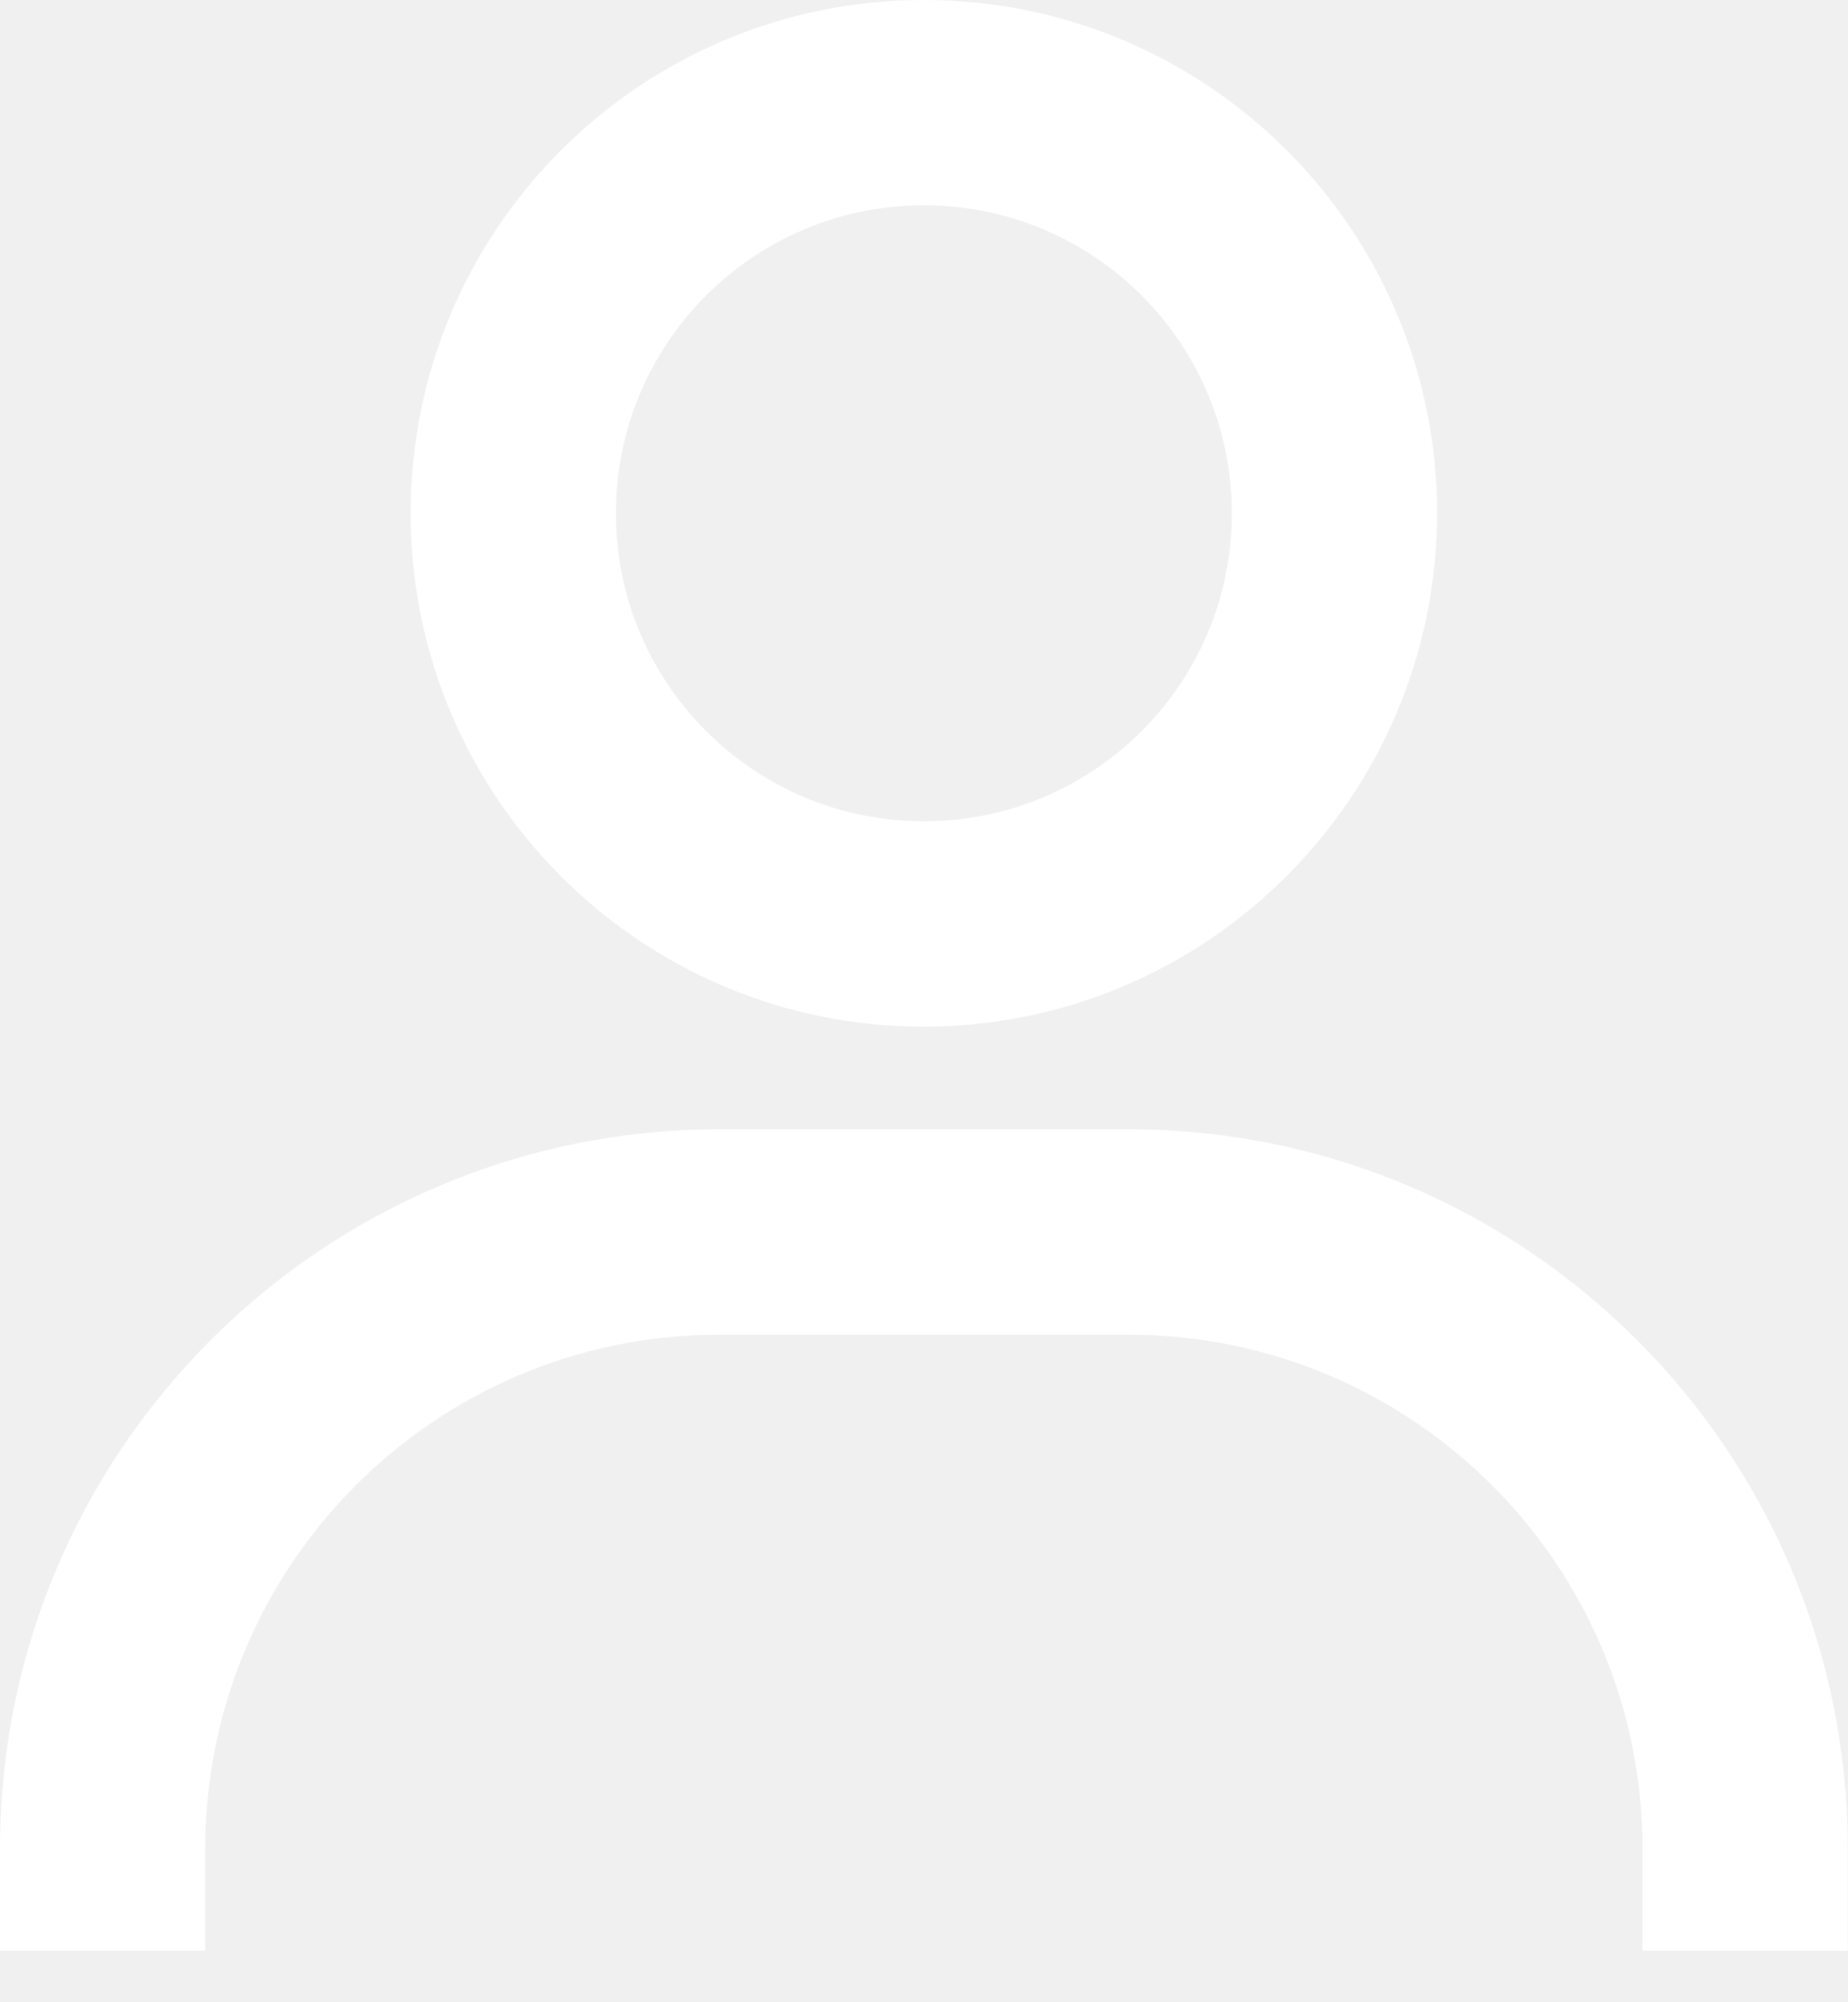
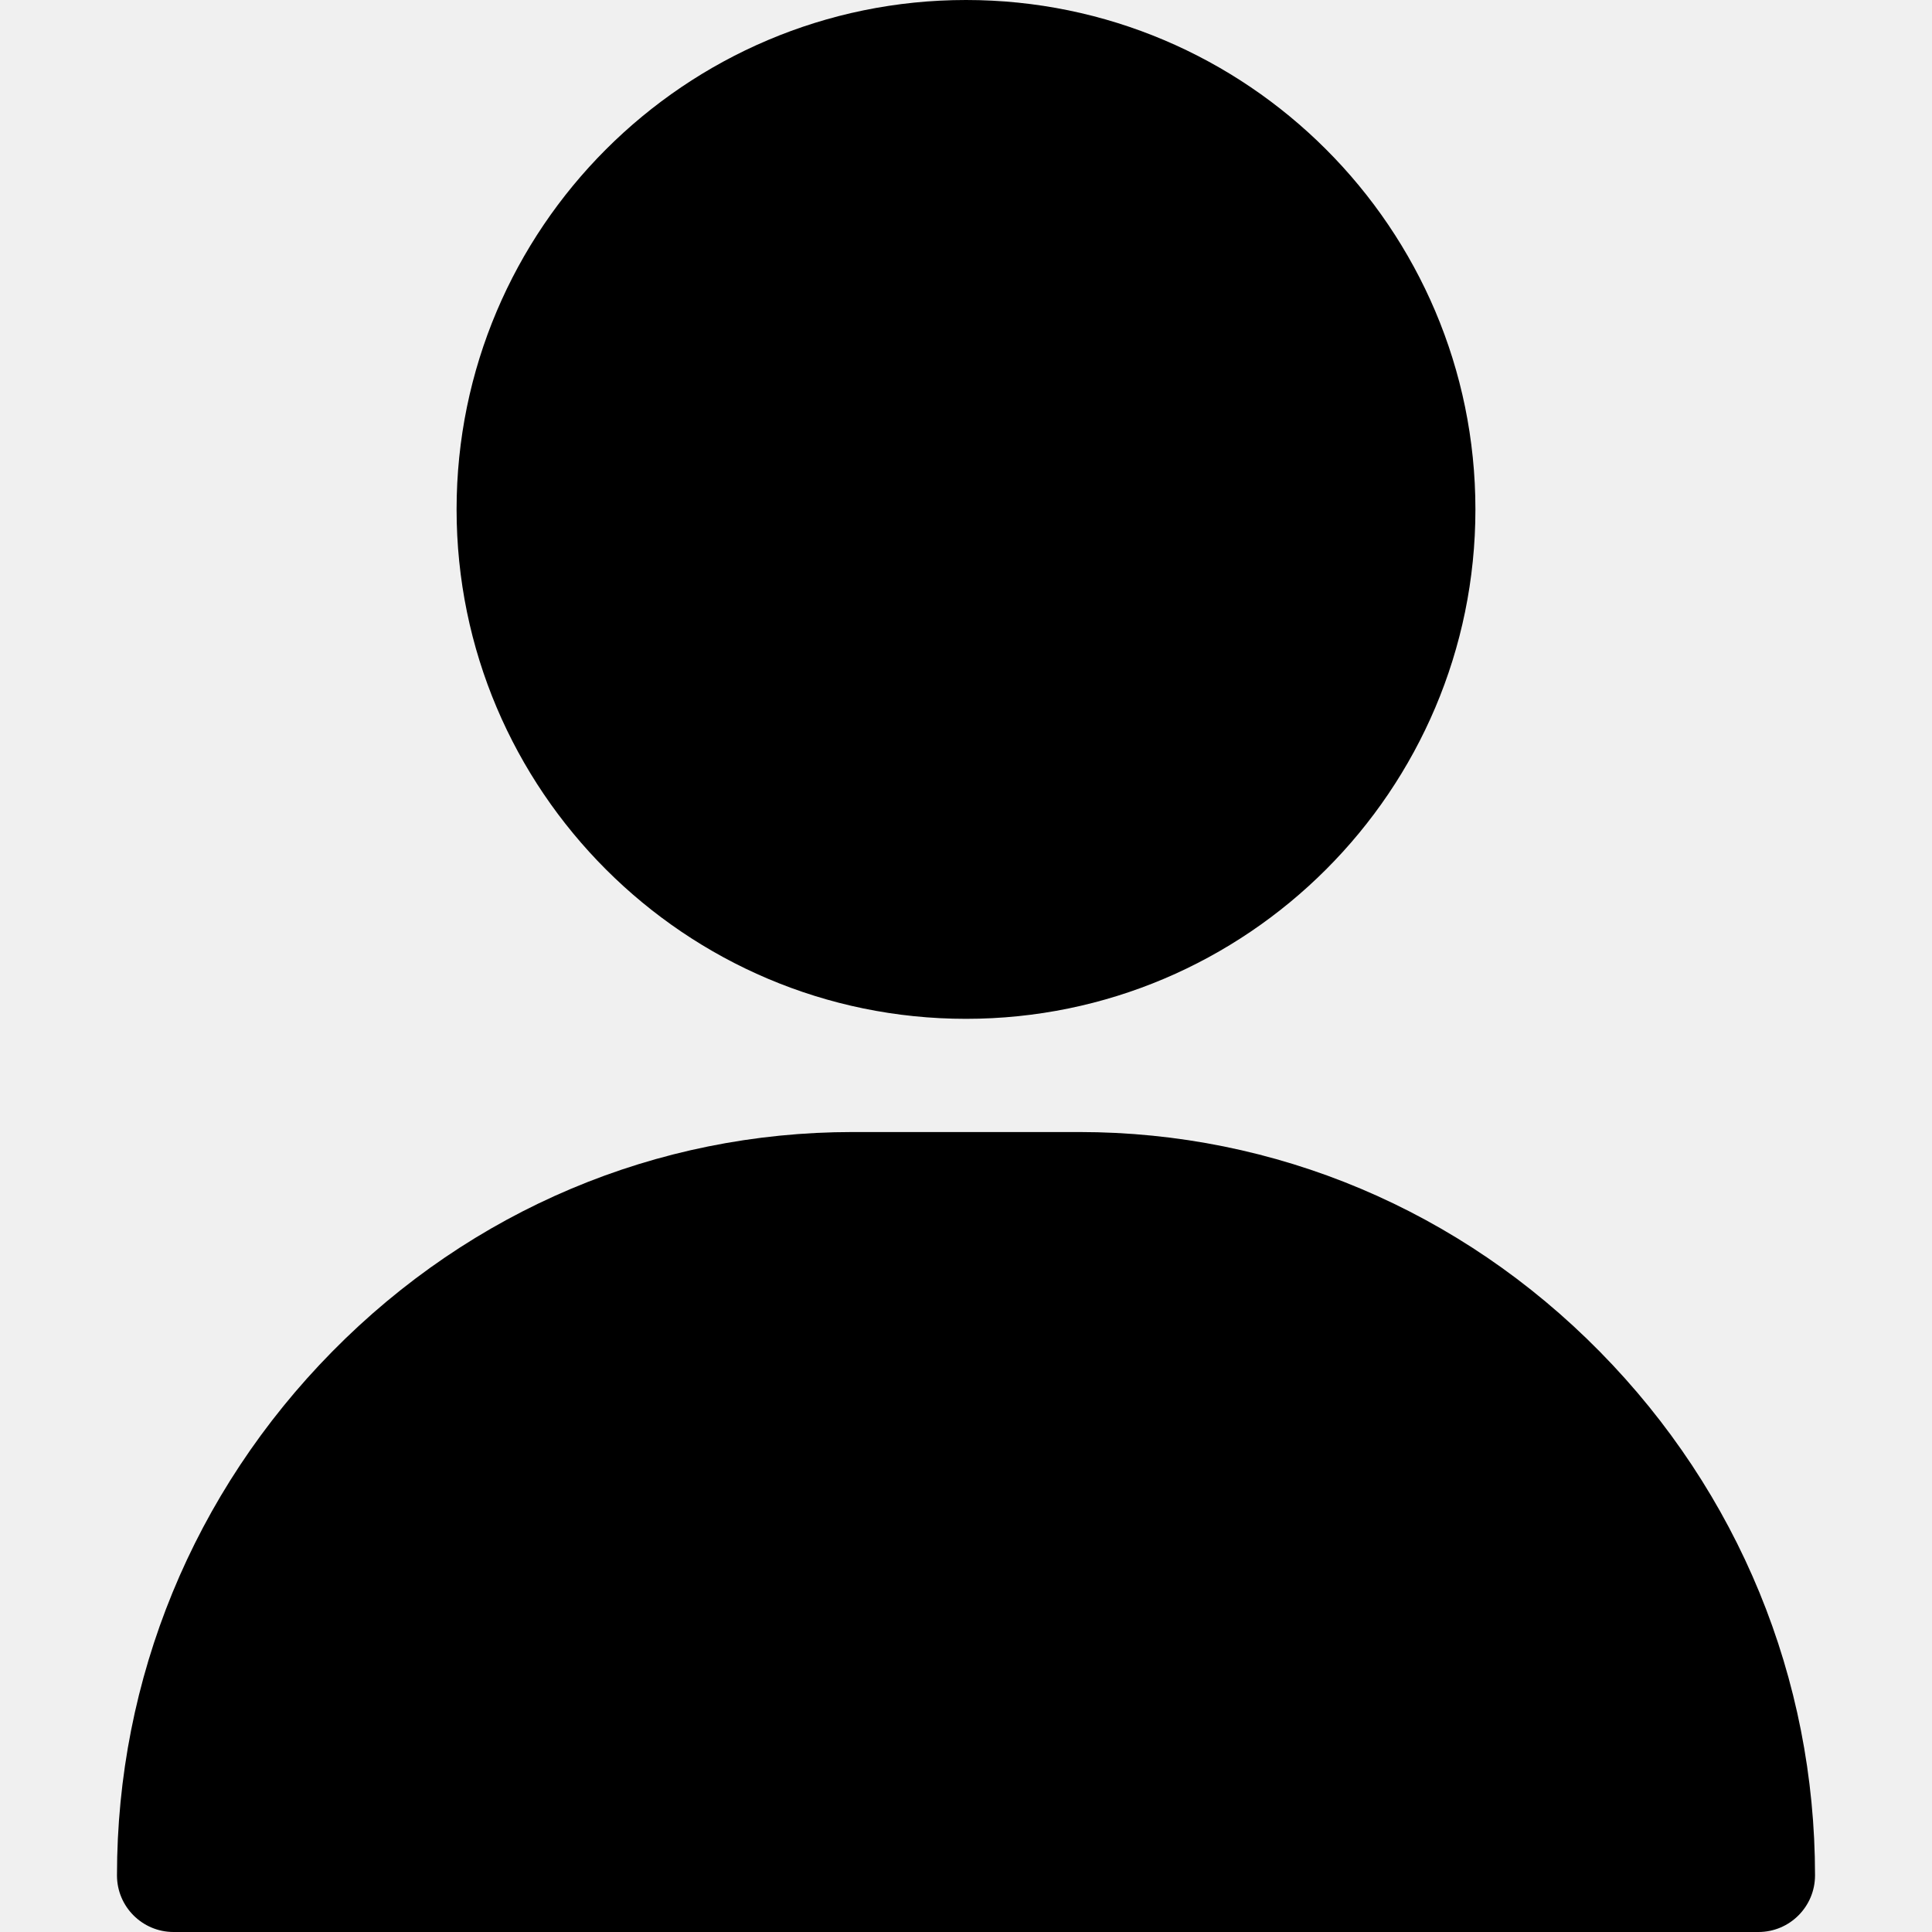
- <svg xmlns="http://www.w3.org/2000/svg" width="12" height="13" viewBox="0 0 12 13" fill="none">
-   <path d="M1.333 12.667H0V12C0.003 9.424 2.091 7.336 4.667 7.333H7.333C9.909 7.336 11.997 9.424 12 12V12.667H10.667V12C10.665 10.16 9.173 8.669 7.333 8.667H4.667C2.827 8.669 1.336 10.16 1.333 12V12.667ZM6 6.667C4.159 6.667 2.667 5.174 2.667 3.333C2.667 1.492 4.159 0 6 0C7.841 0 9.333 1.492 9.333 3.333C9.331 5.173 7.84 6.664 6 6.667ZM6 1.333C4.895 1.333 4 2.229 4 3.333C4 4.438 4.895 5.333 6 5.333C7.105 5.333 8 4.438 8 3.333C8 2.229 7.105 1.333 6 1.333Z" fill="white" />
+ <svg xmlns="http://www.w3.org/2000/svg" version="1.1" id="Layer_1" x="0px" y="0px" viewBox="0 0 512 512" style="enable-background:new 0 0 512 512;" xml:space="preserve">
+   <g>
+     <g>
+       <path d="M256,0c-74.439,0-135,60.561-135,135s60.561,135,135,135s135-60.561,135-135S330.439,0,256,0z" />
+     </g>
+   </g>
+   <g>
+     <g>
+       <path d="M423.966,358.195C387.006,320.667,338.009,300,286,300h-60c-52.008,0-101.006,20.667-137.966,58.195    C51.255,395.539,31,444.833,31,497c0,8.284,6.716,15,15,15h420c8.284,0,15-6.716,15-15    C481,444.833,460.745,395.539,423.966,358.195z" />
+     </g>
+   </g>
+   <g>
+ </g>
+   <g>
+ </g>
+   <g>
+ </g>
+   <g>
+ </g>
+   <g>
+ </g>
+   <g>
+ </g>
+   <g>
+ </g>
+   <g>
+ </g>
+   <g>
+ </g>
+   <g>
+ </g>
+   <g>
+ </g>
+   <g>
+ </g>
+   <g>
+ </g>
+   <g>
+ </g>
+   <g>
+ </g>
</svg>
